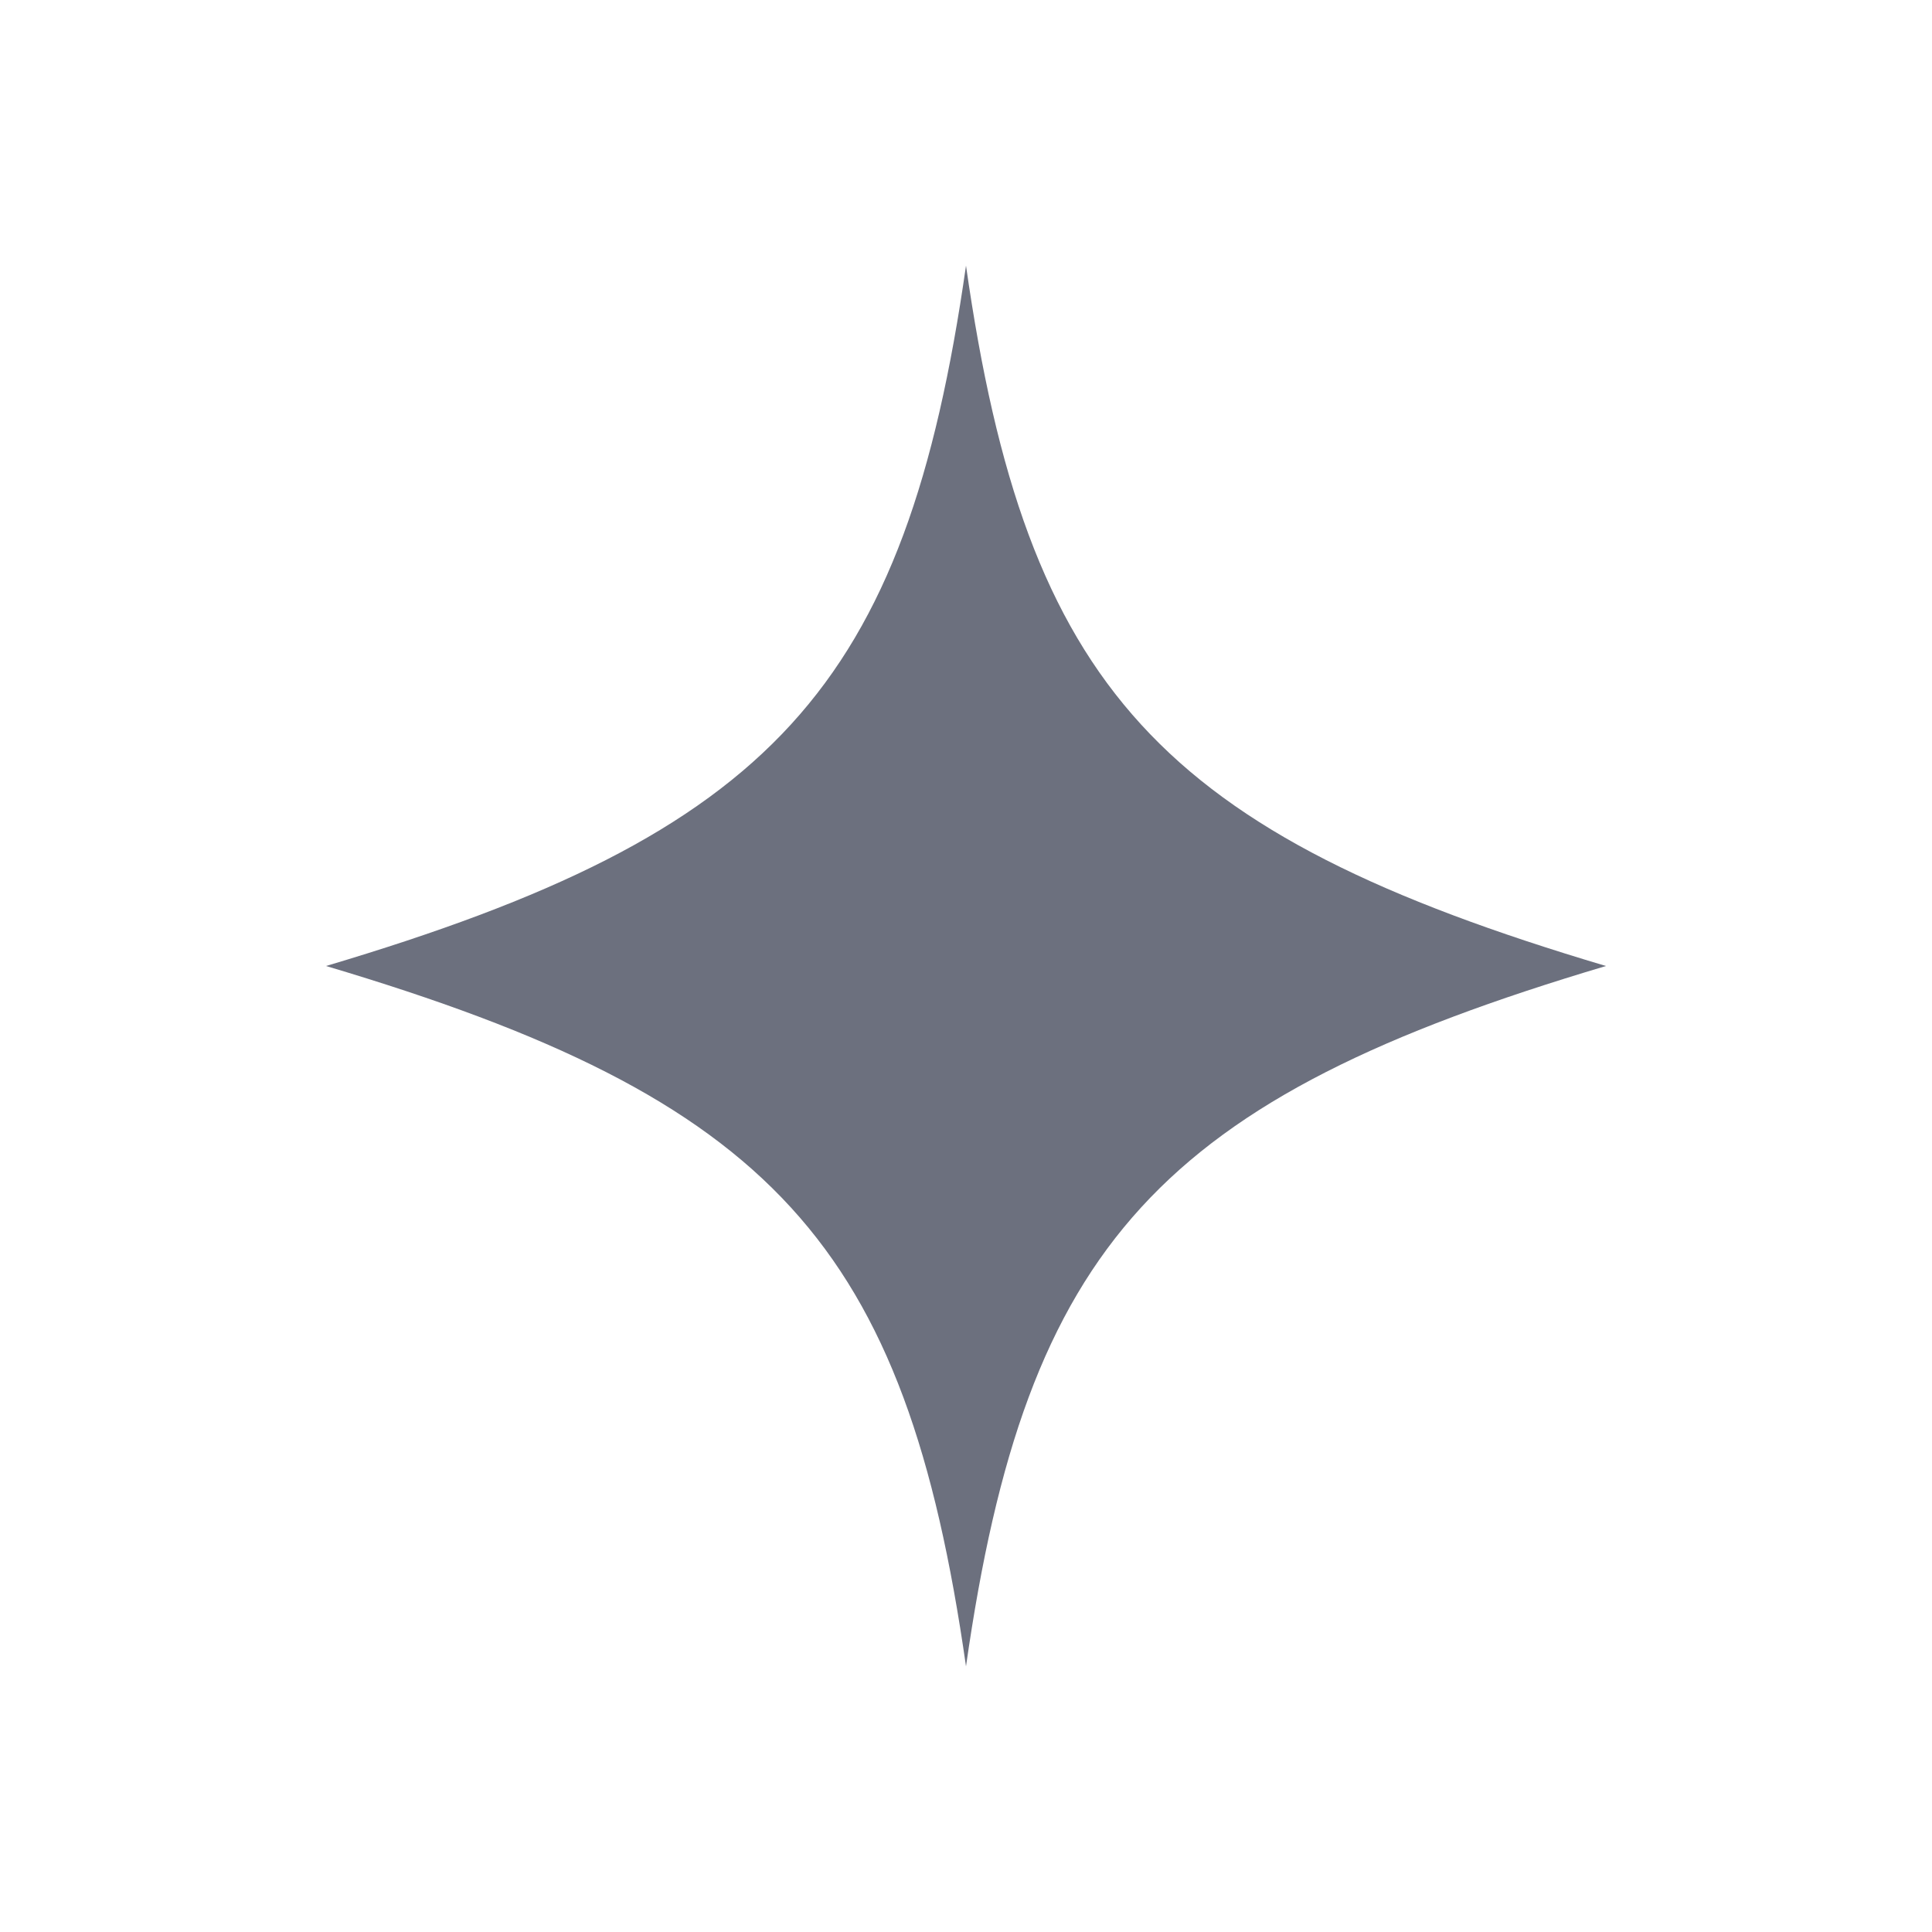
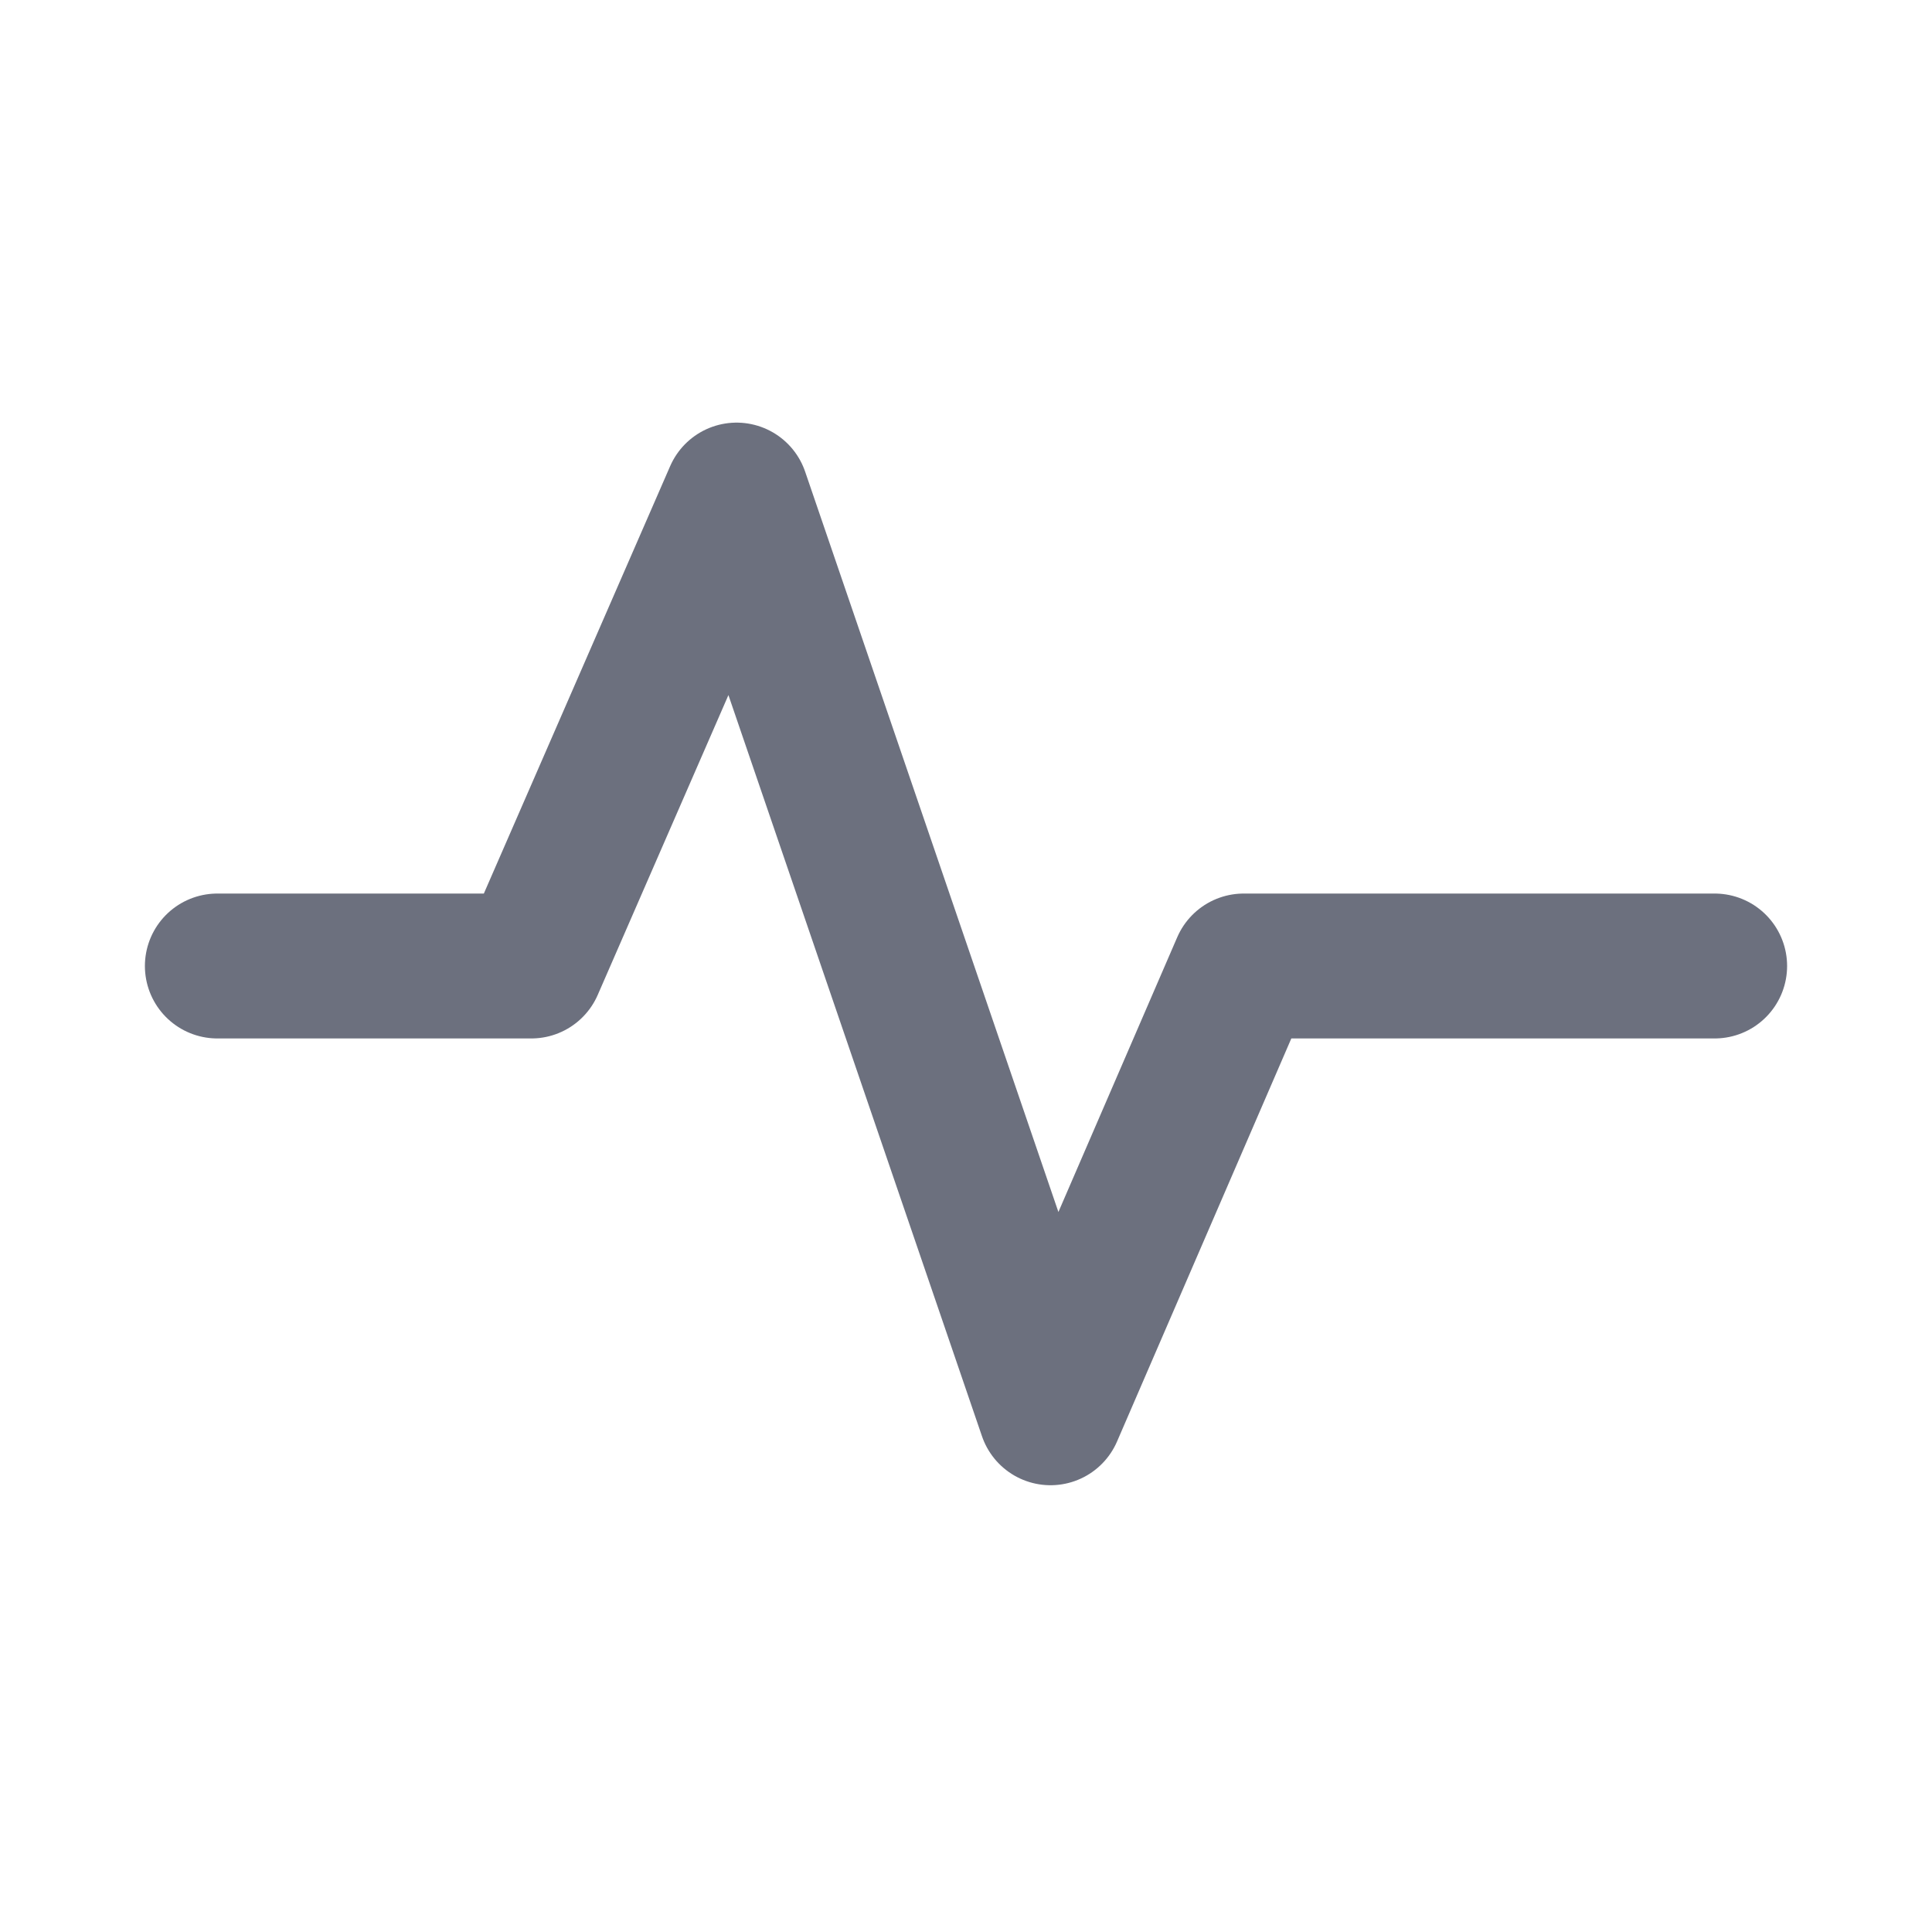
<svg xmlns="http://www.w3.org/2000/svg" width="16" height="16" viewBox="0 0 16 16" fill="none">
-   <path d="M8 2.2C8.5 5.7 9.6 6.9 13.3 8 9.6 9.1 8.5 10.3 8 13.8 7.5 10.3 6.4 9.1 2.7 8 6.4 6.9 7.5 5.7 8 2.2Z" fill="#6C707E" />
+   <path d="M1.8 8h2.6l1.7-3.9 2.6 7.6 1.6-3.7h3.9" stroke="#6C707E" stroke-width="1.2" stroke-linecap="round" stroke-linejoin="round" />
</svg>
